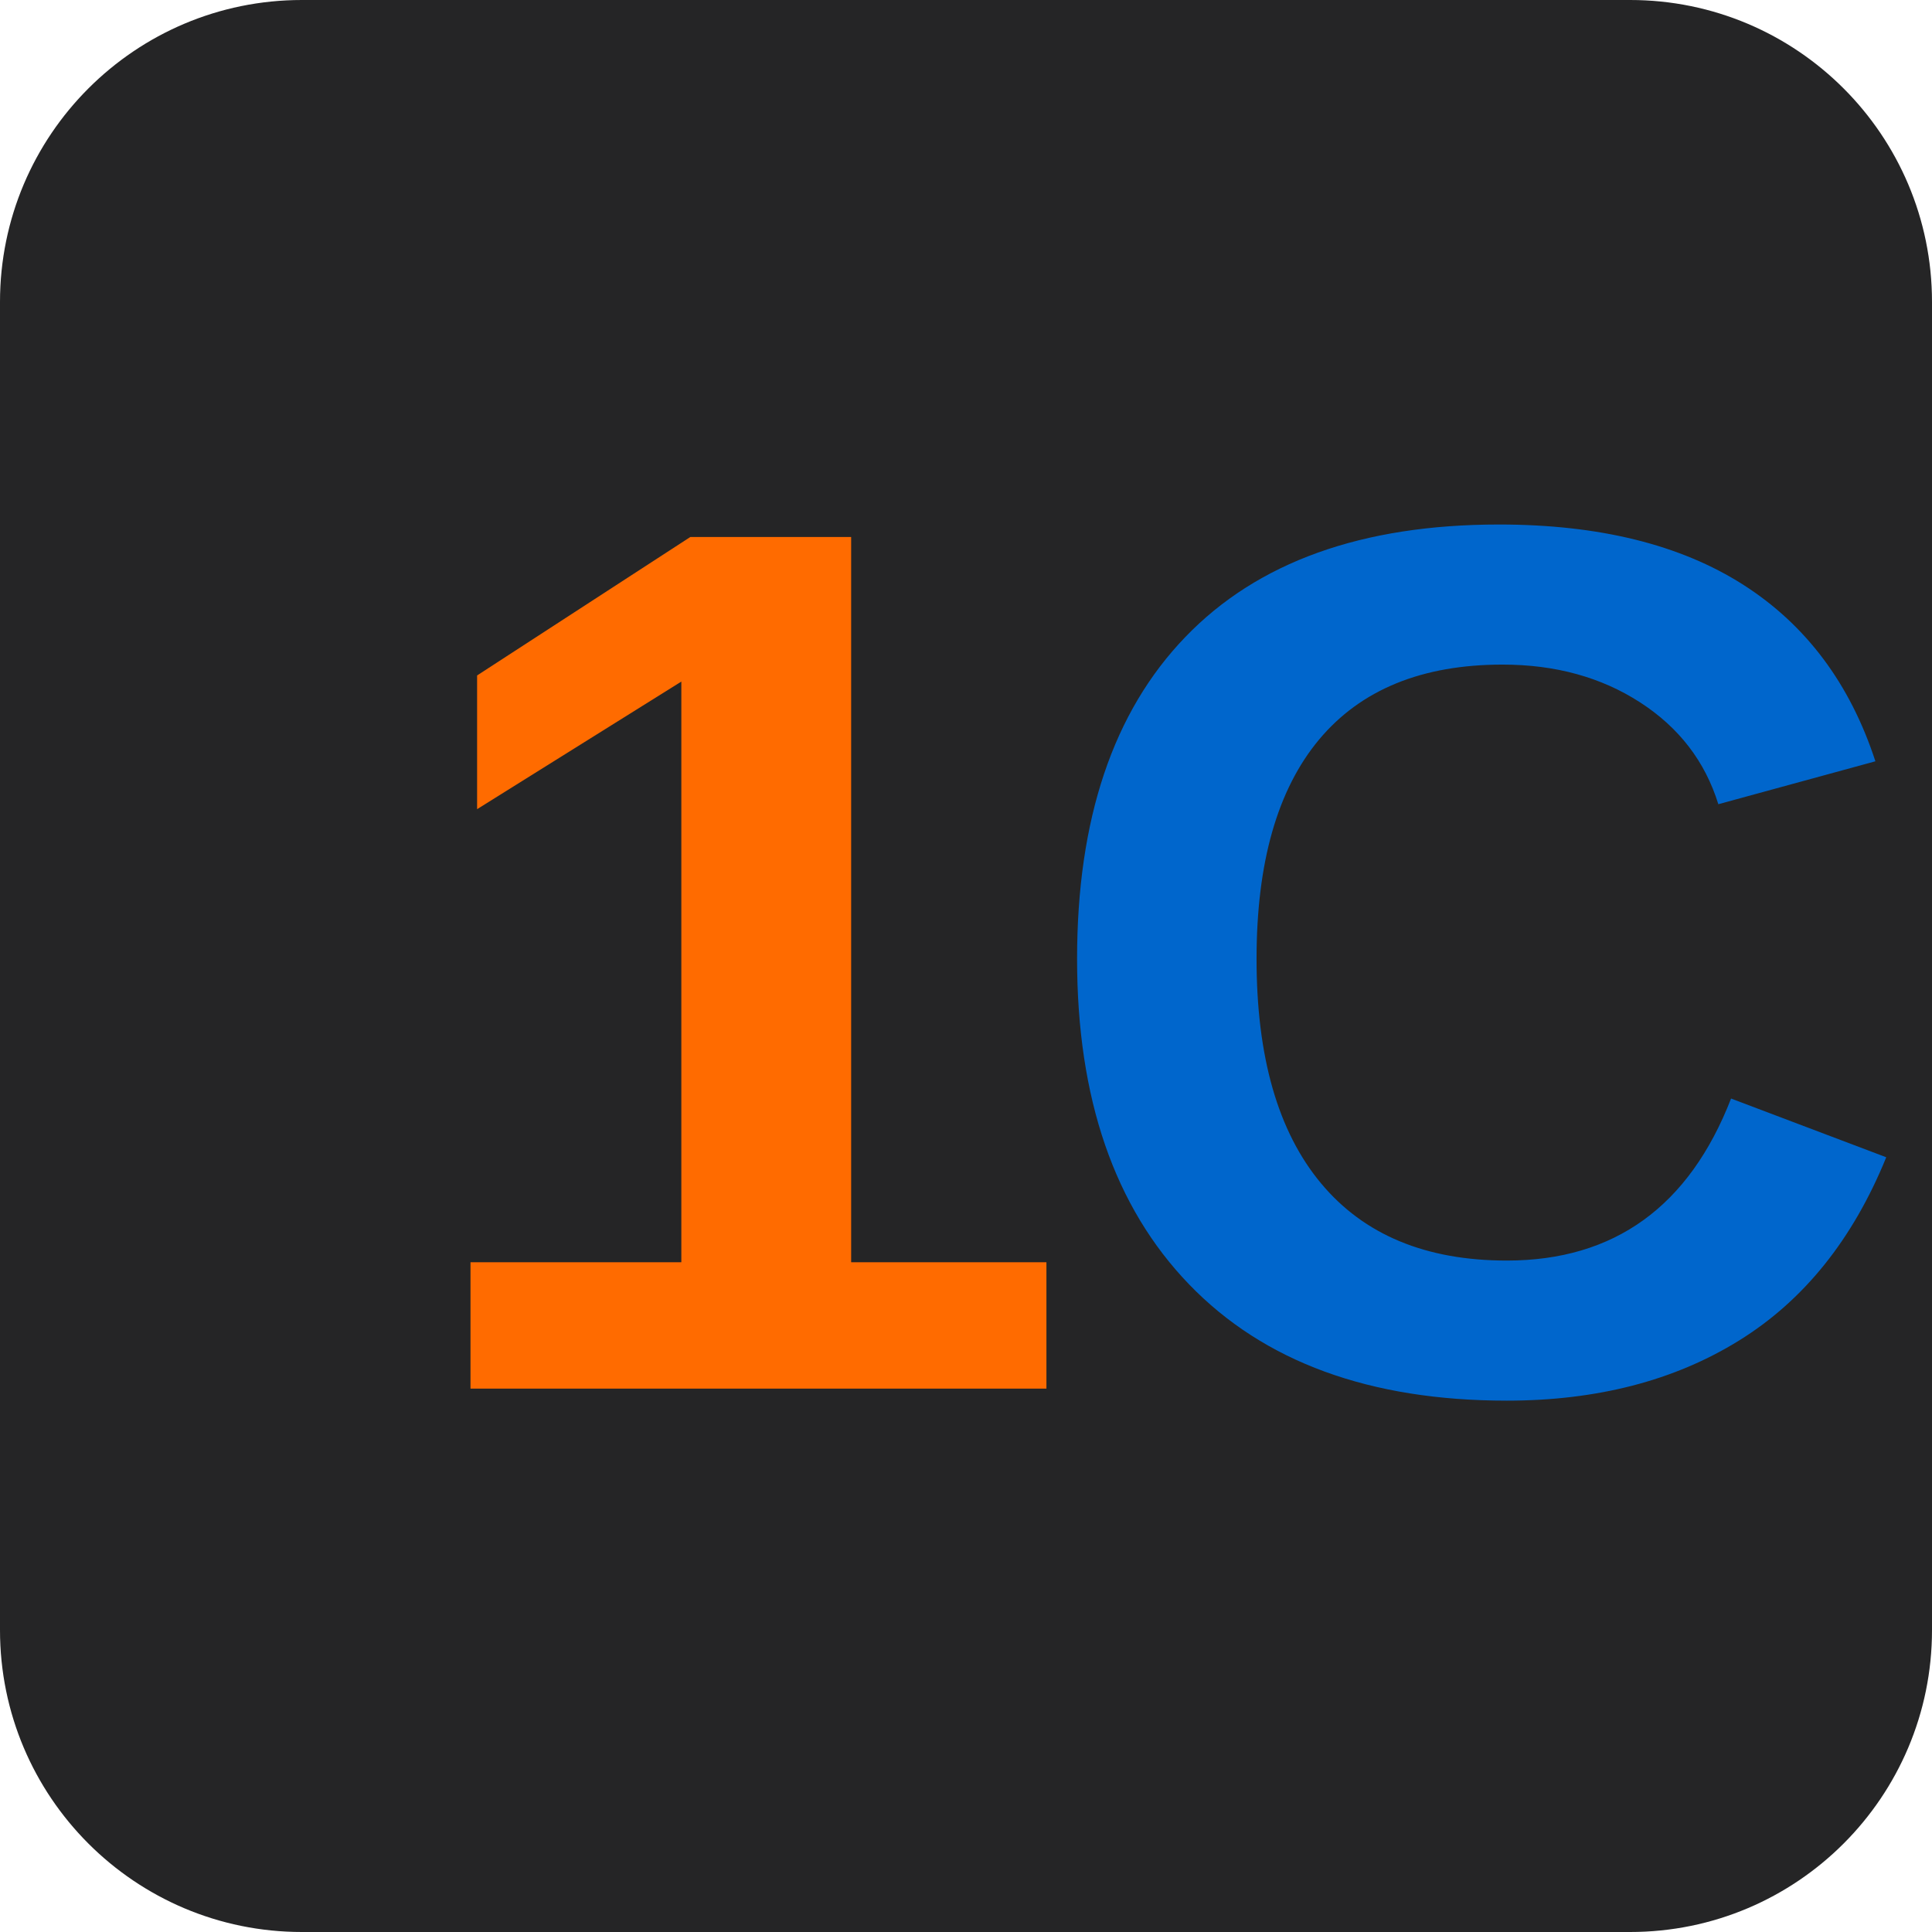
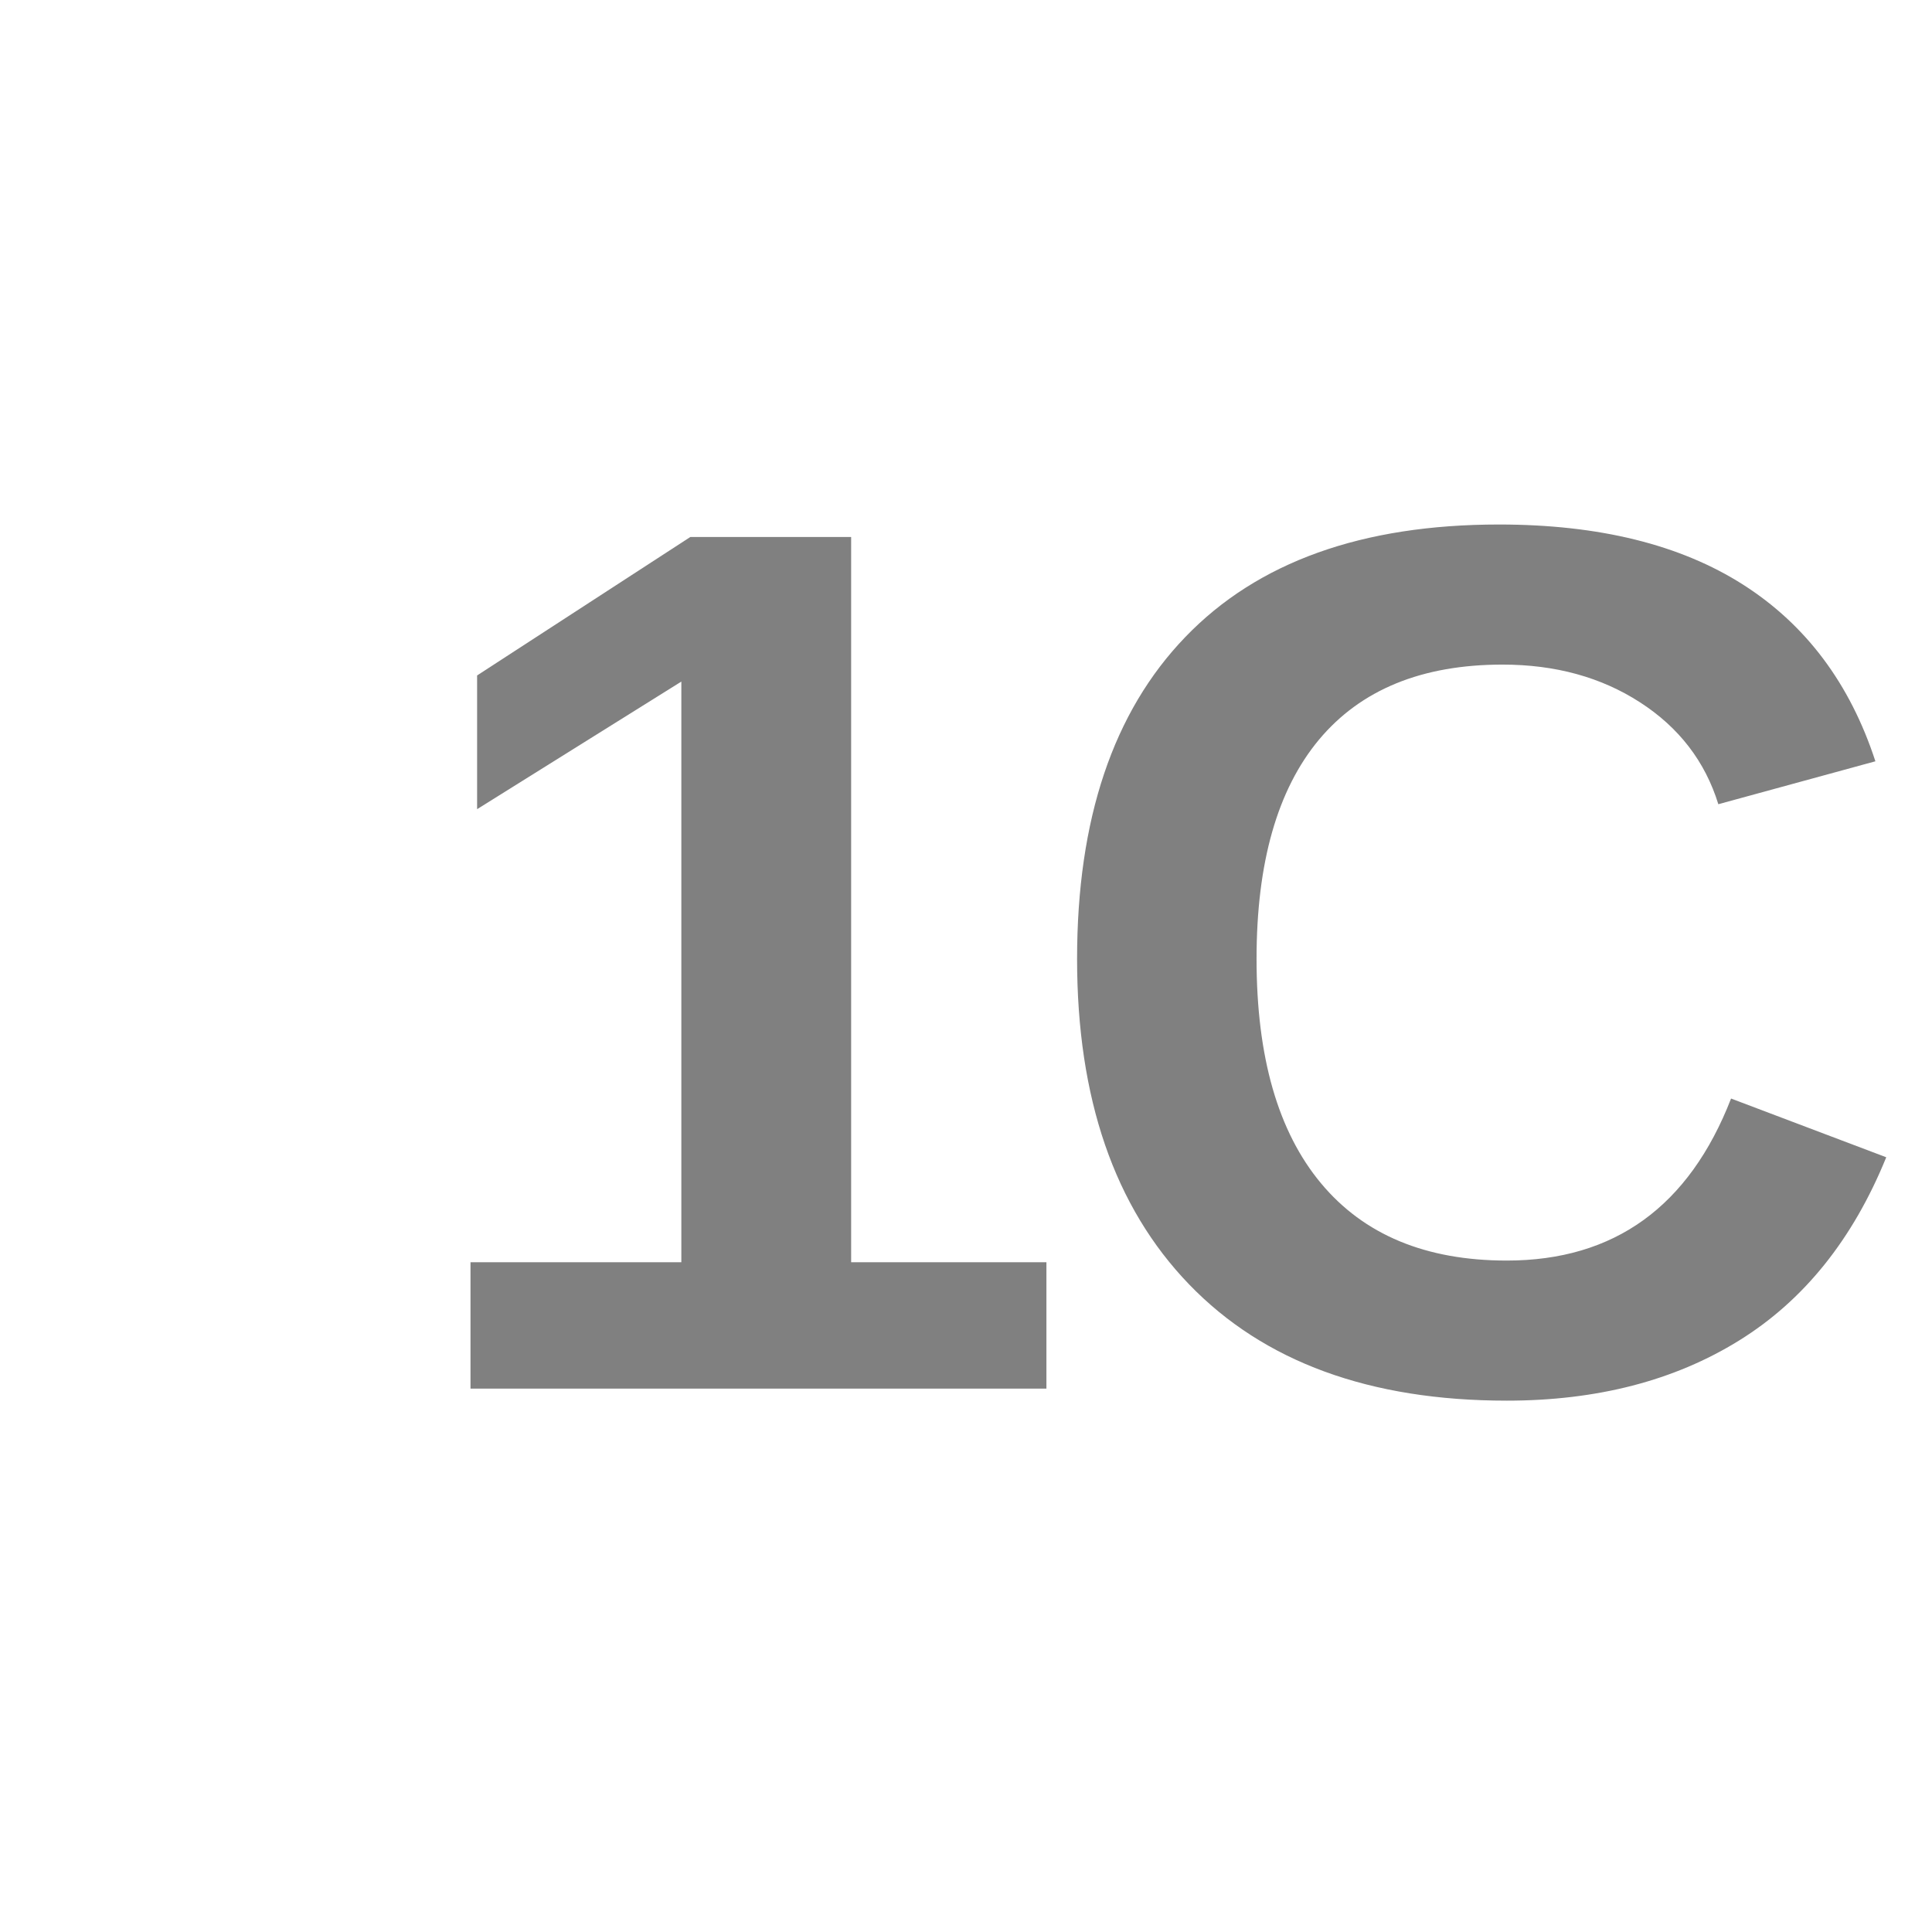
<svg xmlns="http://www.w3.org/2000/svg" width="128" height="128" viewBox="0 0 128 128">
-   <rect width="128" height="128" rx="20" fill="#252526" />
-   <text x="26" y="92" font-family="Arial, sans-serif" font-size="82" font-weight="900" fill="#FF6B00" letter-spacing="-3">1</text>
-   <text x="68" y="92" font-family="Arial, sans-serif" font-size="82" font-weight="900" fill="#0066CC" letter-spacing="-3">С</text>
+   <text x="26" y="92" font-family="Arial, sans-serif" font-size="82" font-weight="900" fill="#808080" letter-spacing="-3">1</text>
+   <text x="68" y="92" font-family="Arial, sans-serif" font-size="82" font-weight="900" fill="#808080" letter-spacing="-3">С</text>
</svg>
